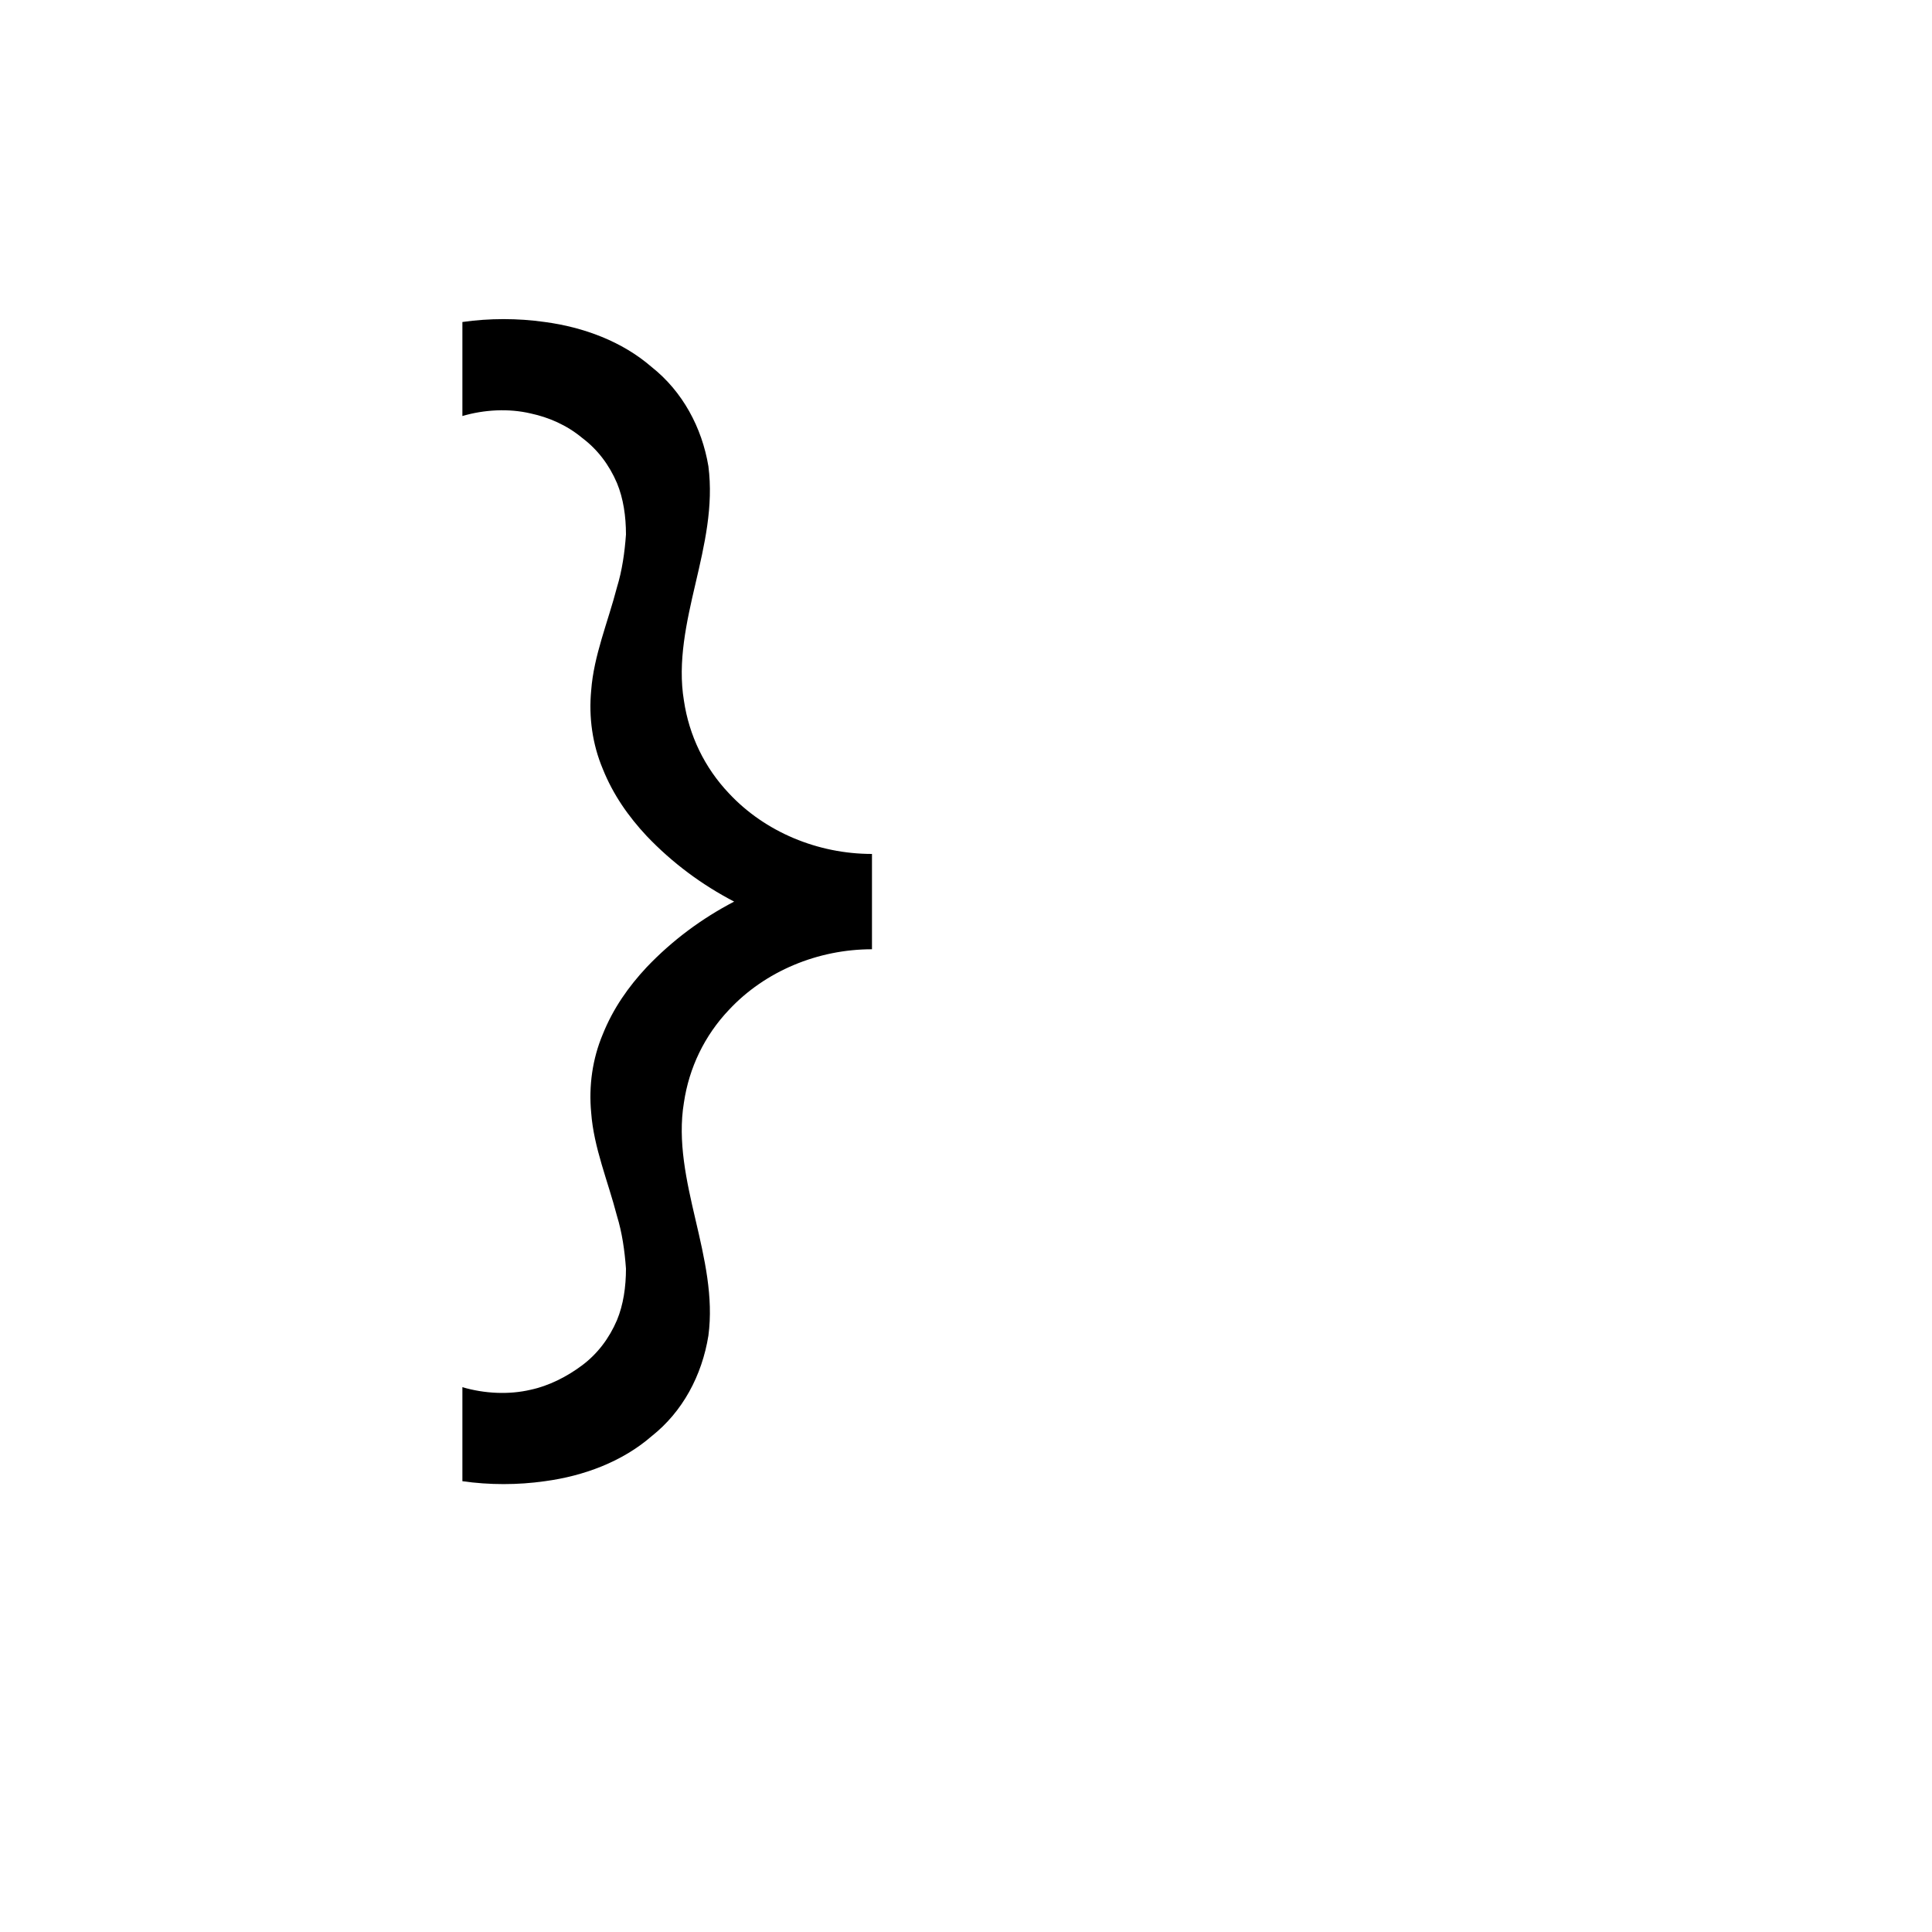
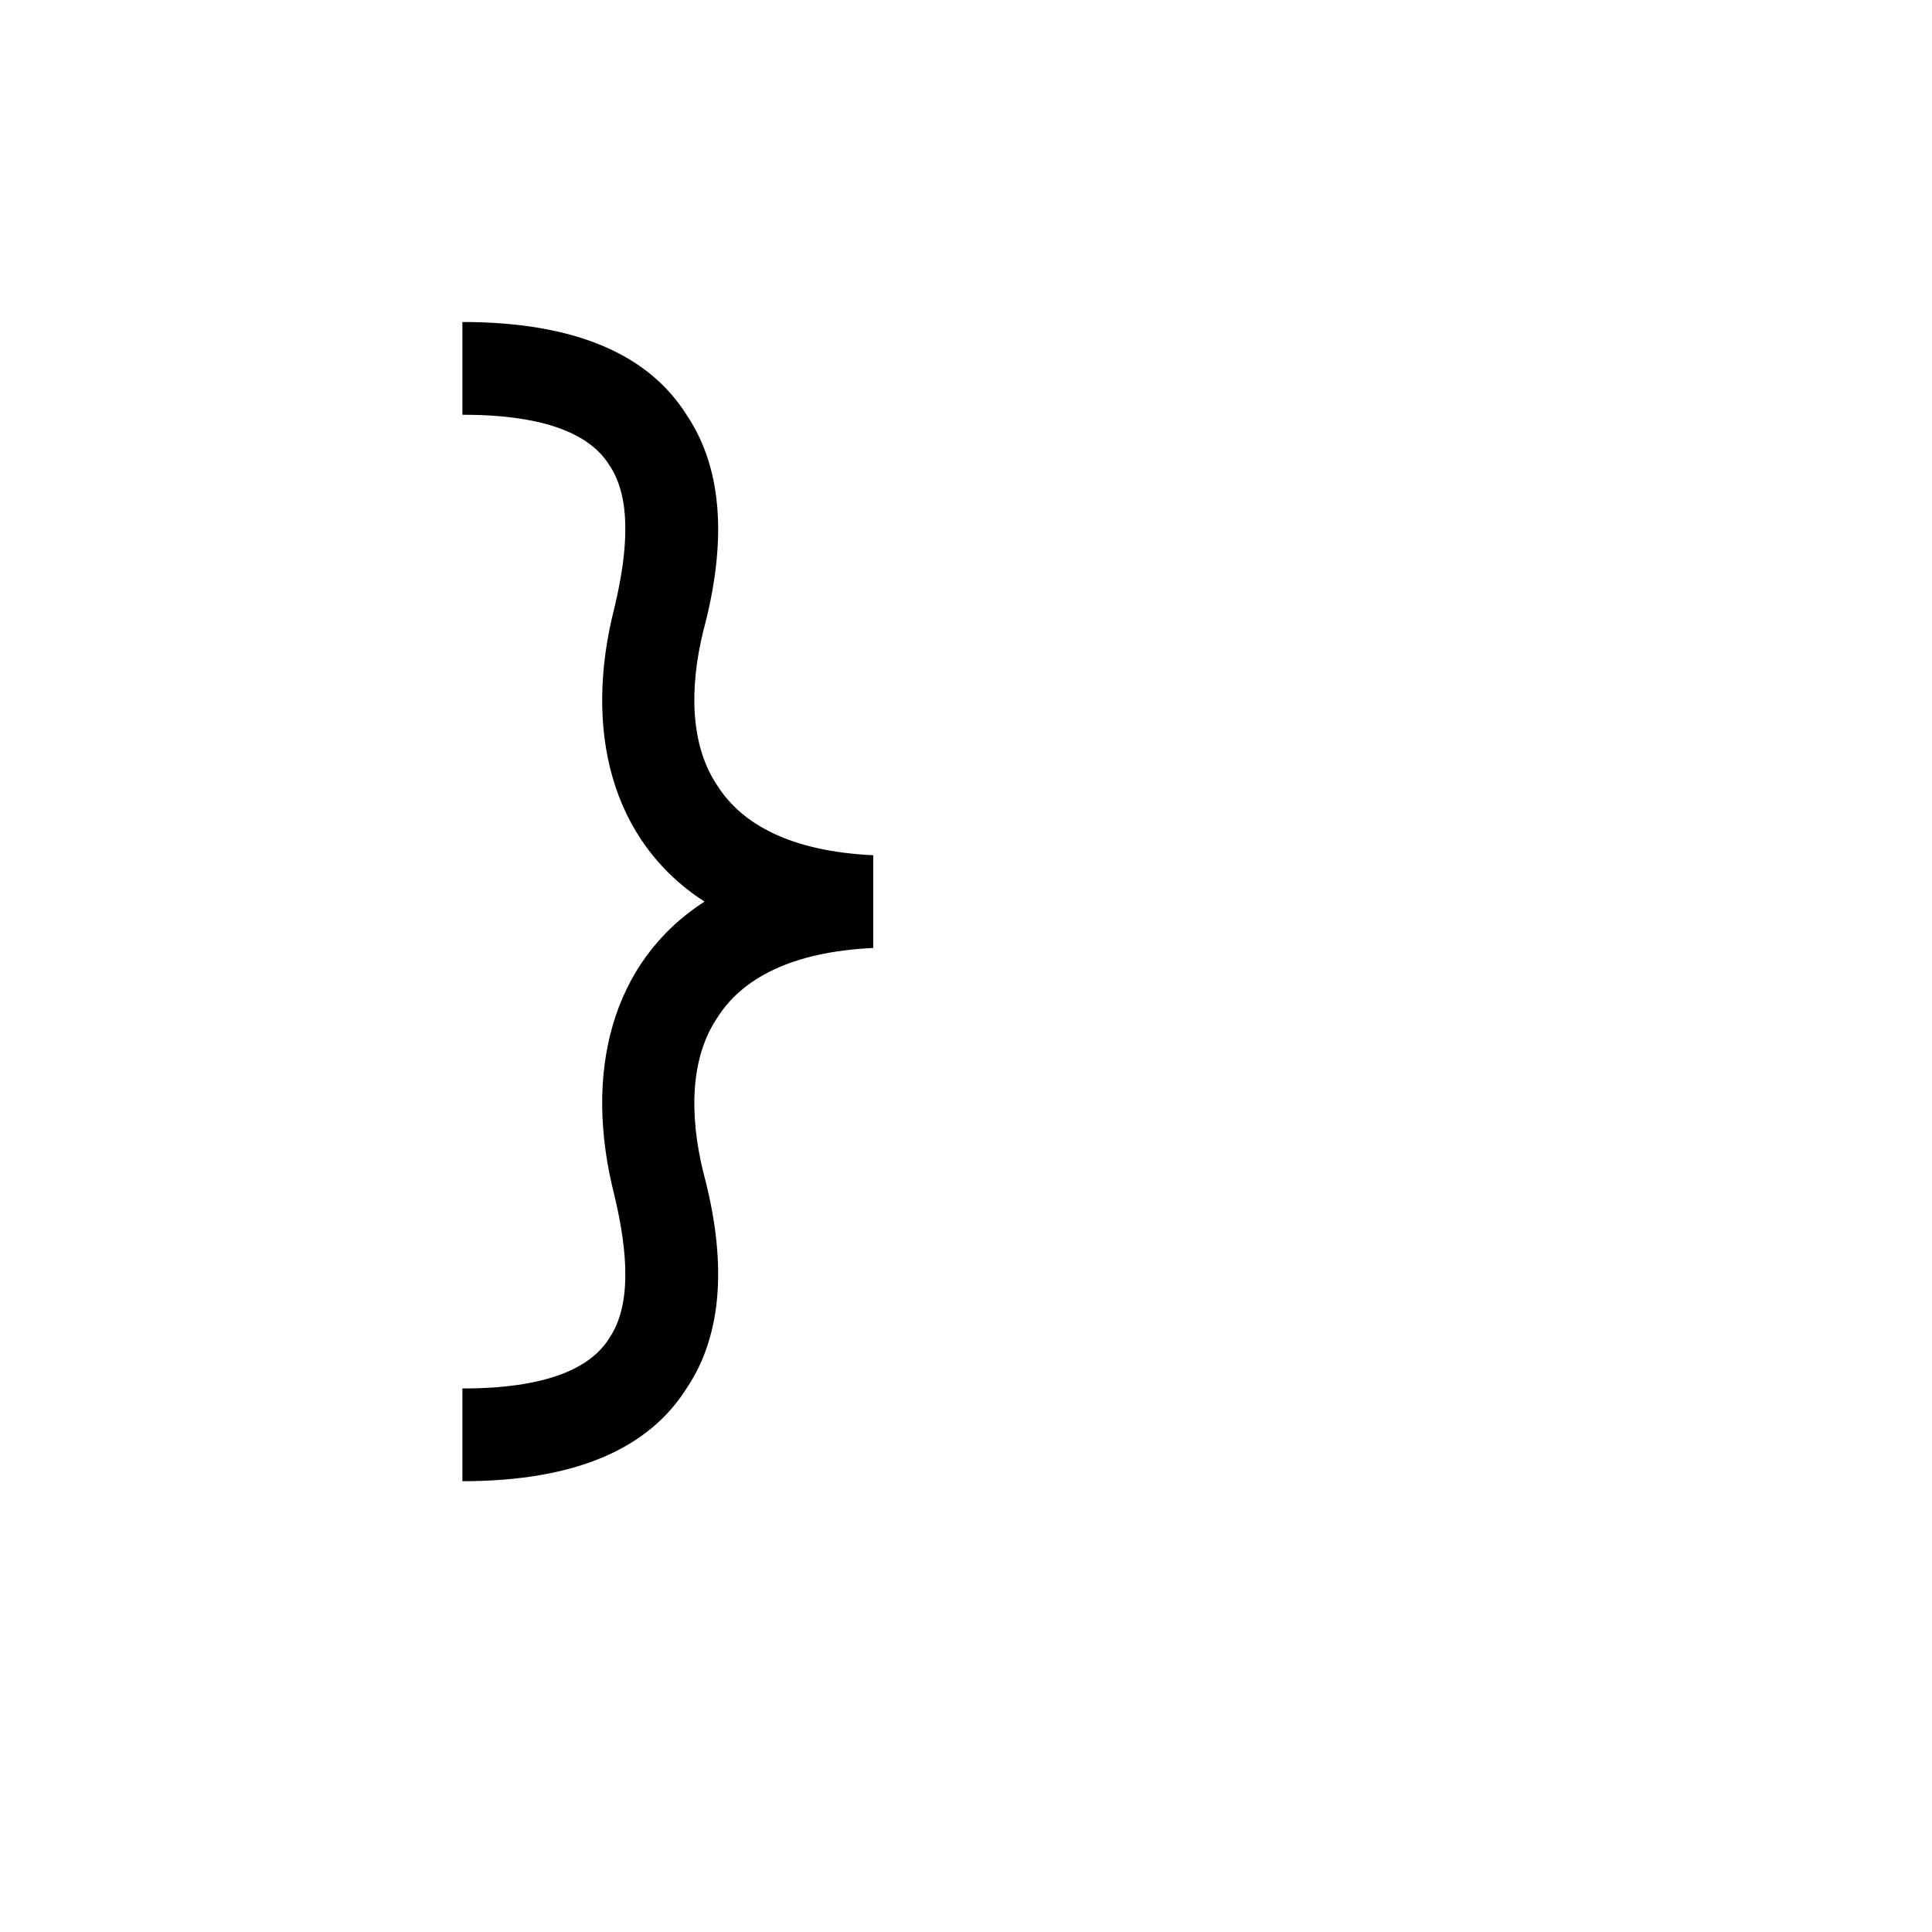
<svg xmlns="http://www.w3.org/2000/svg" viewBox="-0.25 -1.05 1.5 1.5">
-   <path d="M 0.109 0.1 L 0.109 0.027 C 0.126 0.032  0.145 0.033  0.162 0.029 C 0.176 0.026  0.19 0.019  0.202 0.01 C 0.214 0.001  0.223 -0.011  0.229 -0.025 C 0.234 -0.037  0.236 -0.051  0.236 -0.065 C 0.235 -0.079  0.233 -0.093  0.229 -0.106 C 0.222 -0.133  0.211 -0.159  0.209 -0.186 C 0.207 -0.207  0.21 -0.228  0.218 -0.247 C 0.226 -0.267  0.238 -0.284  0.252 -0.299 C 0.272 -0.32  0.295 -0.337  0.32 -0.35 L 0.32 -0.35 C 0.295 -0.363  0.272 -0.38  0.252 -0.401 C 0.238 -0.416  0.226 -0.433  0.218 -0.453 C 0.21 -0.472  0.207 -0.493  0.209 -0.514 C 0.211 -0.541  0.222 -0.567  0.229 -0.594 C 0.233 -0.607  0.235 -0.621  0.236 -0.635 C 0.236 -0.649  0.234 -0.663  0.229 -0.675 C 0.223 -0.689  0.214 -0.701  0.202 -0.71 C 0.19 -0.72  0.176 -0.726  0.162 -0.729 C 0.145 -0.733  0.126 -0.732  0.109 -0.727 L 0.109 -0.8 C 0.13 -0.803  0.152 -0.803  0.173 -0.8 C 0.203 -0.796  0.233 -0.785  0.256 -0.765 C 0.28 -0.746  0.295 -0.718  0.3 -0.688 C 0.304 -0.657  0.297 -0.627  0.29 -0.597 C 0.283 -0.567  0.276 -0.536  0.281 -0.506 C 0.285 -0.479  0.297 -0.454  0.316 -0.434 C 0.344 -0.404  0.385 -0.387  0.427 -0.387 L 0.427 -0.313 C 0.385 -0.313  0.344 -0.296  0.316 -0.266 C 0.297 -0.246  0.285 -0.221  0.281 -0.194 C 0.276 -0.164  0.283 -0.133  0.29 -0.103 C 0.297 -0.073  0.304 -0.043  0.3 -0.013 C 0.295 0.018  0.28 0.046  0.256 0.065 C 0.233 0.085  0.203 0.096  0.173 0.1 C 0.152 0.103  0.13 0.103  0.109 0.1 Z" fill="black" />
+   <path d="M 0.109 0.028 C 0.173 0.028  0.208 0.013  0.223 -0.011 C 0.24 -0.036  0.238 -0.076  0.227 -0.122 C 0.203 -0.216  0.224 -0.303  0.297 -0.35 C 0.224 -0.397  0.203 -0.484  0.227 -0.578 C 0.238 -0.624  0.24 -0.664  0.223 -0.689 C 0.208 -0.713  0.173 -0.728  0.109 -0.728 L 0.109 -0.8 C 0.198 -0.8  0.254 -0.774  0.283 -0.728 C 0.312 -0.685  0.314 -0.627  0.296 -0.56 C 0.285 -0.515  0.286 -0.471  0.307 -0.44 C 0.326 -0.41  0.364 -0.389  0.428 -0.386 L 0.428 -0.314 C 0.364 -0.311  0.326 -0.29  0.307 -0.26 C 0.286 -0.229  0.285 -0.185  0.296 -0.14 C 0.314 -0.073  0.312 -0.015  0.283 0.028 C 0.254 0.074  0.198 0.1  0.109 0.1 L 0.109 0.028 Z" fill="black" />
</svg>
